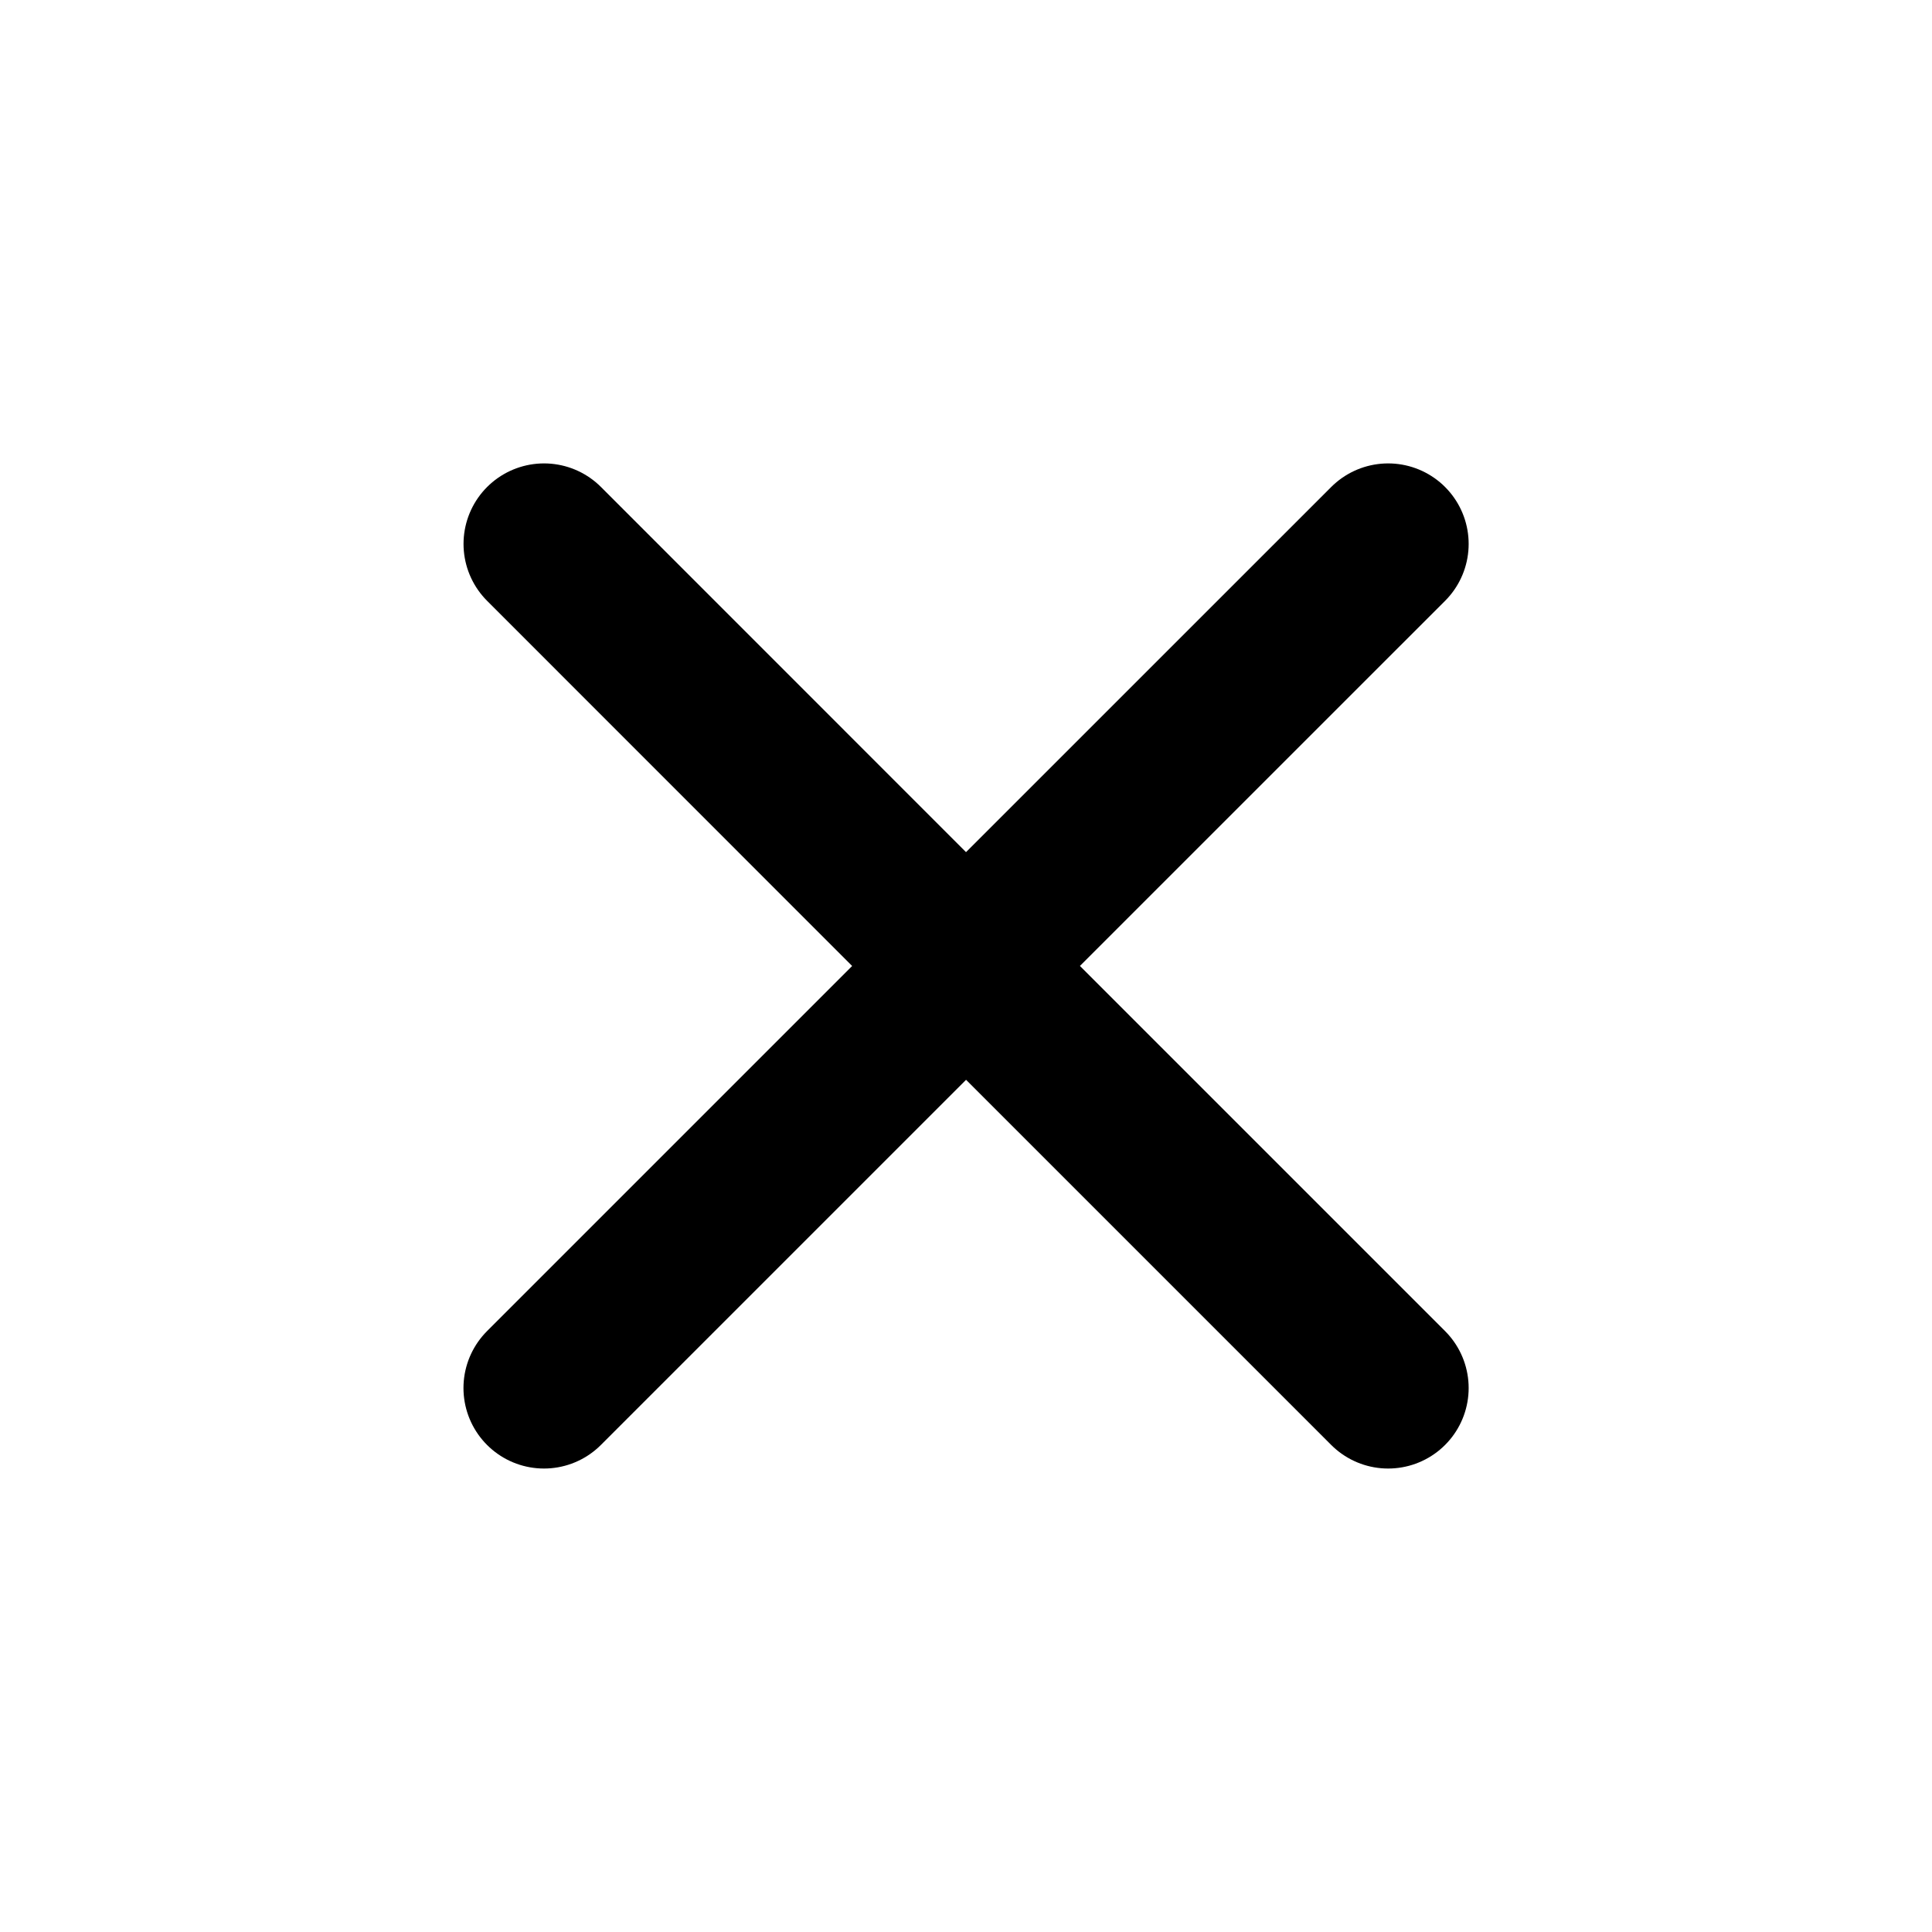
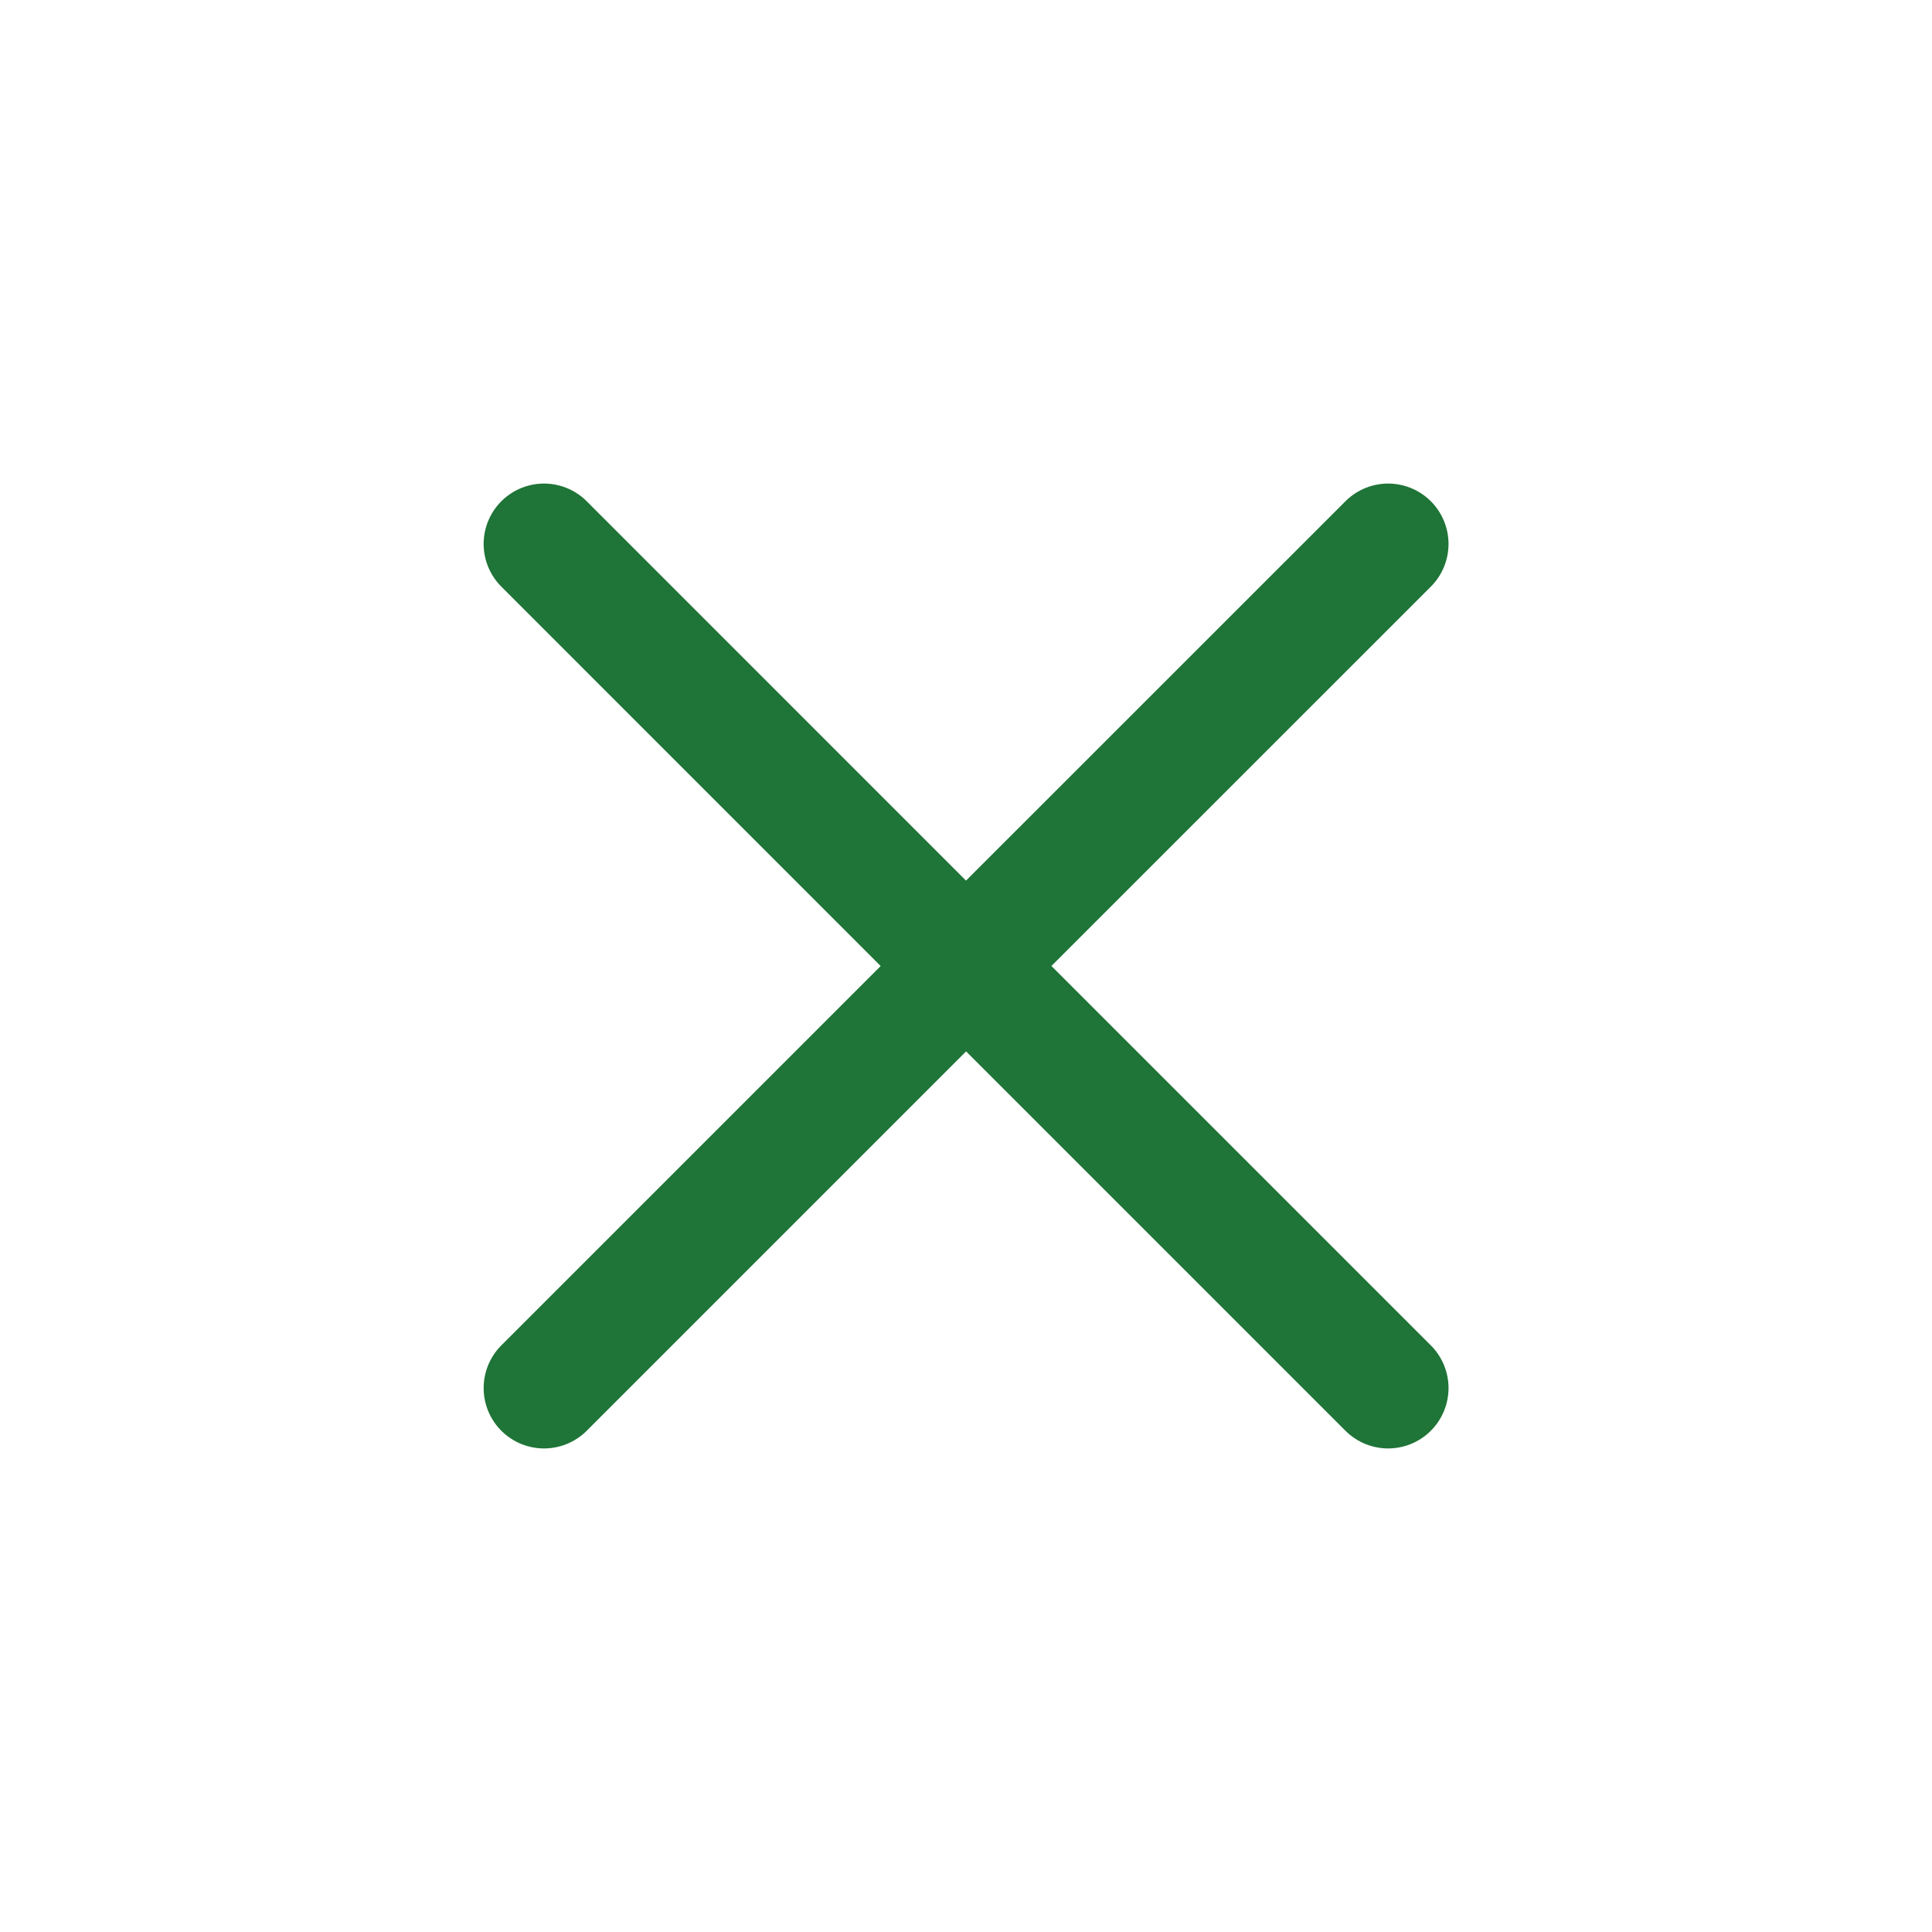
- <svg xmlns="http://www.w3.org/2000/svg" version="1.1" width="32" height="32" viewBox="0 0 32 32">
-   <path fill="none" stroke-linejoin="round" stroke-linecap="round" stroke-miterlimit="4" stroke-width="2.667" stroke="#000" d="M9.010 22.99l6.991-6.991 6.991 6.991M22.992 9.009l-6.992 6.991-6.989-6.991" />
+ <svg xmlns="http://www.w3.org/2000/svg" width="24" height="24" viewBox="0 0 24 24" fill="none">
+   <path d="M6.758 17.243L12.001 12L17.244 17.243M17.244 6.757L12 12L6.758 6.757" stroke="#1F7437" stroke-width="1.5" stroke-linecap="round" stroke-linejoin="round" />
</svg>
